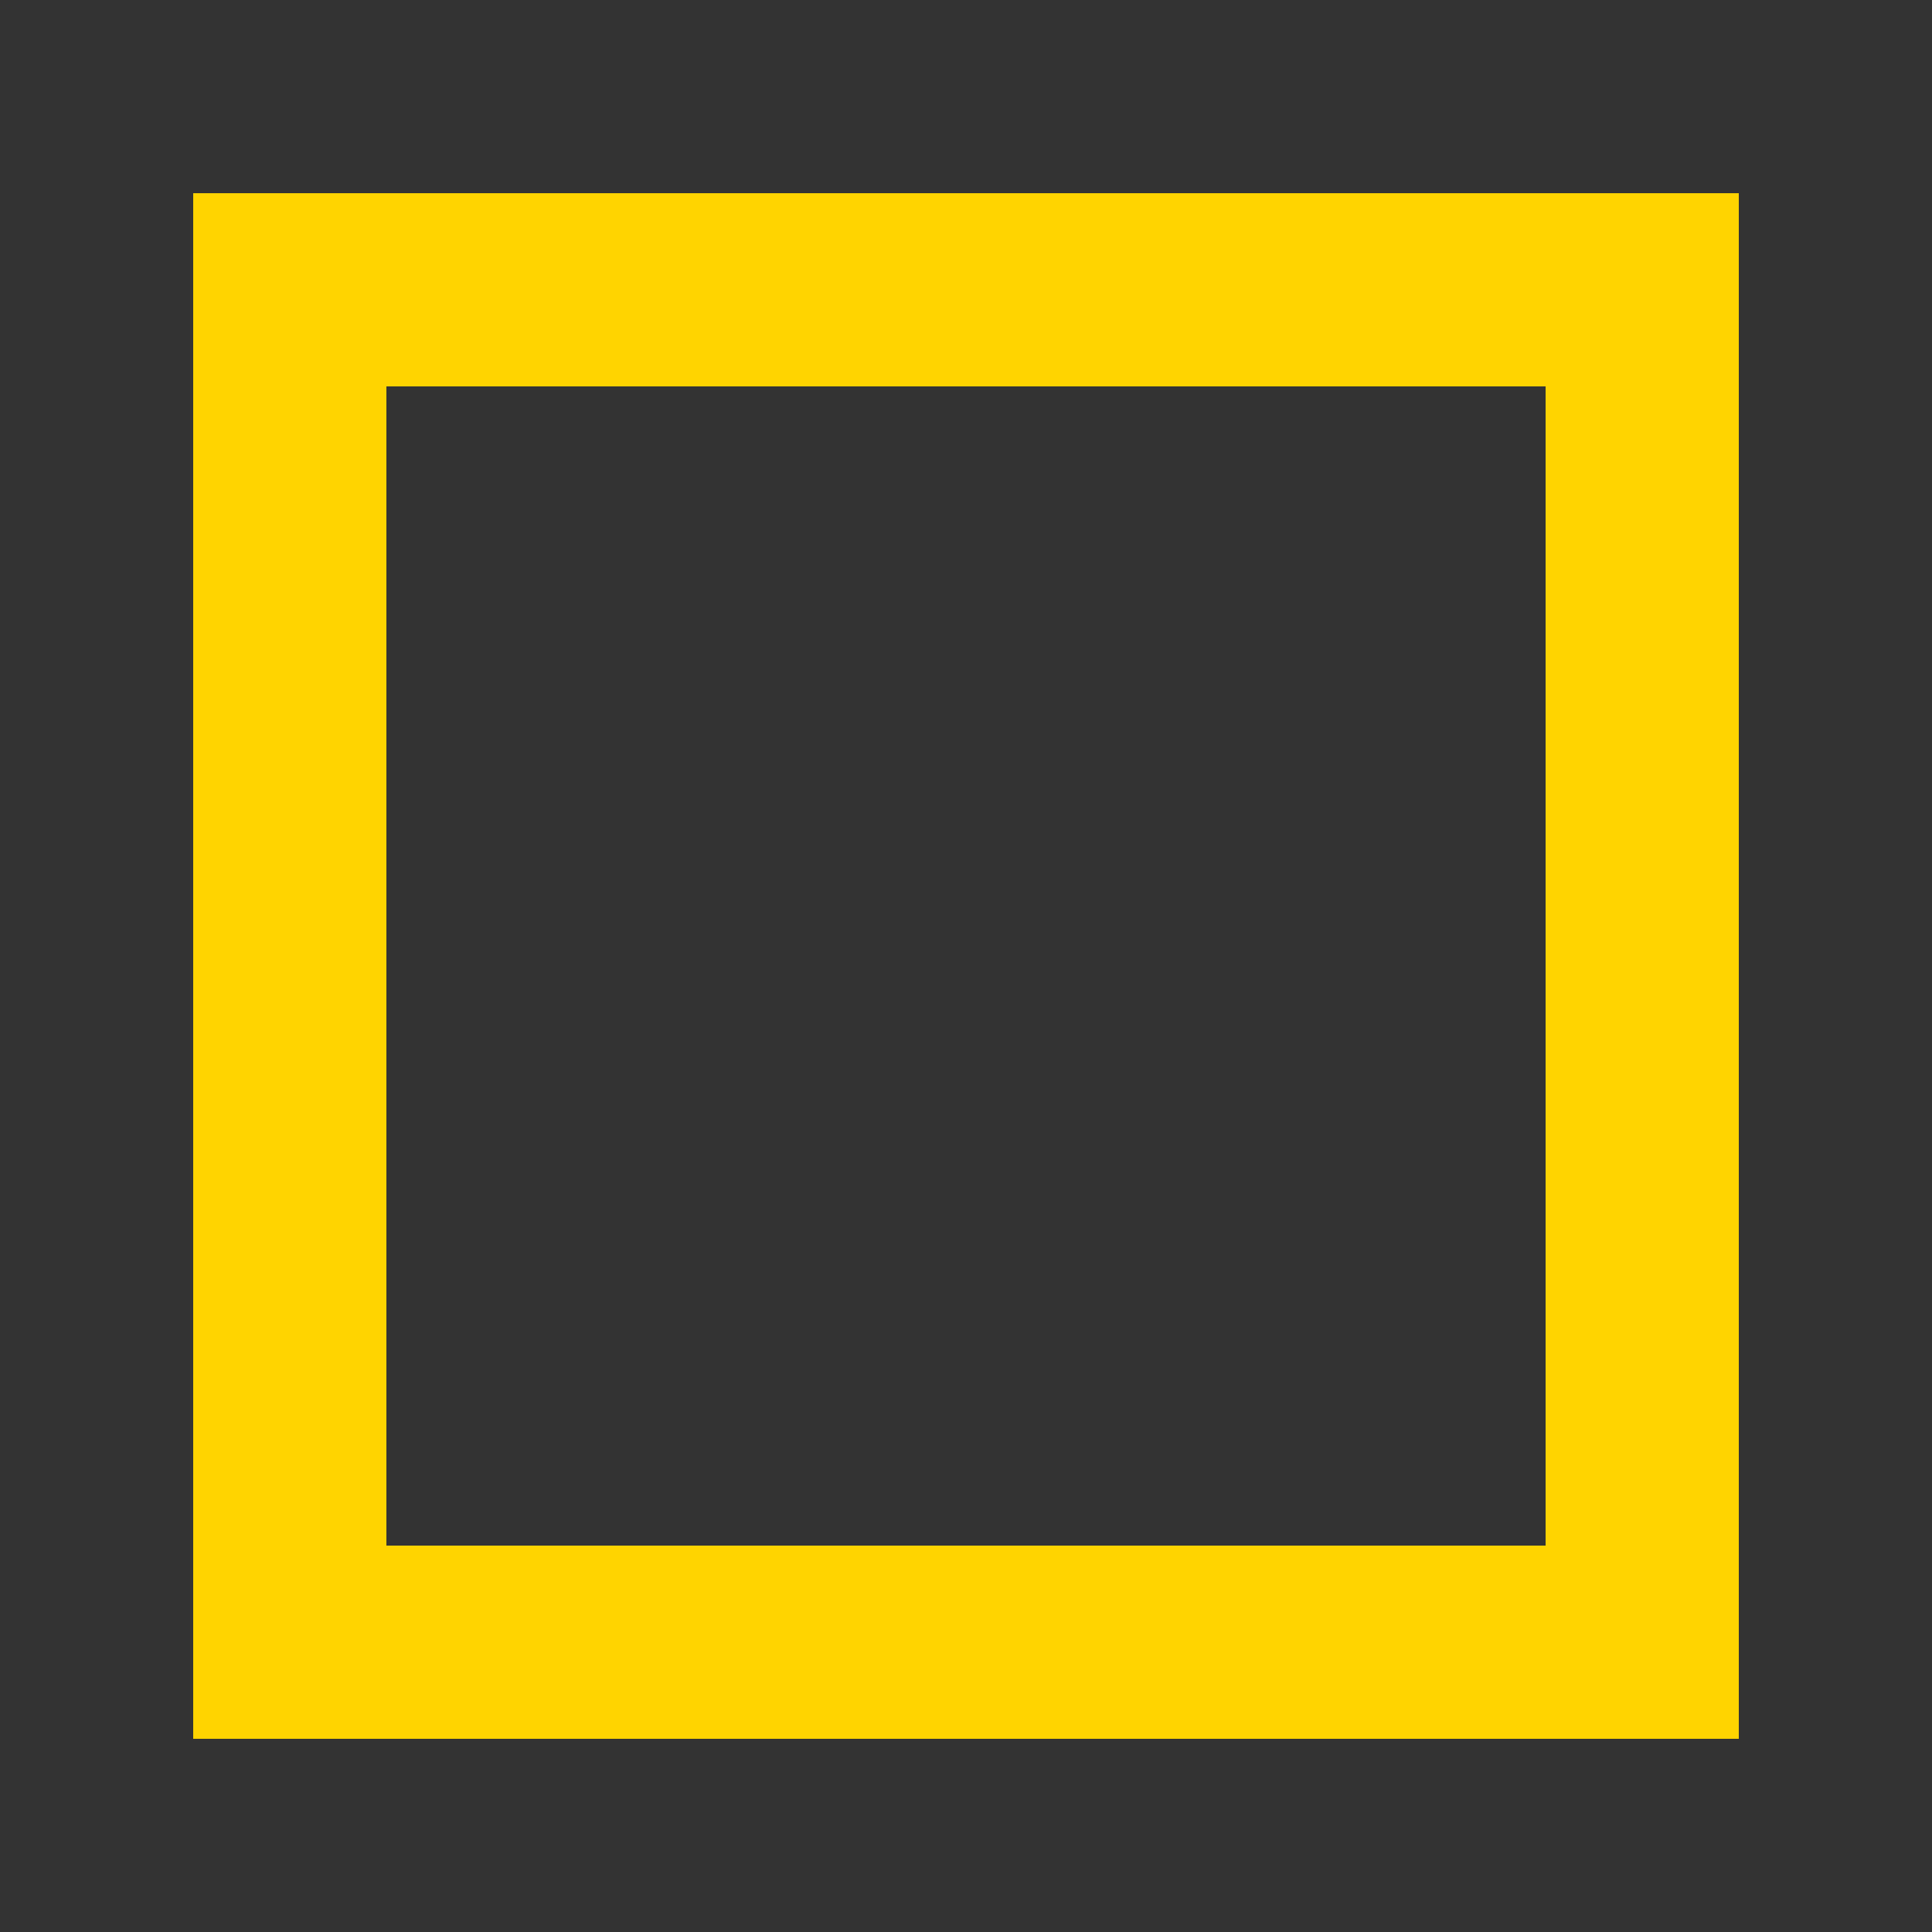
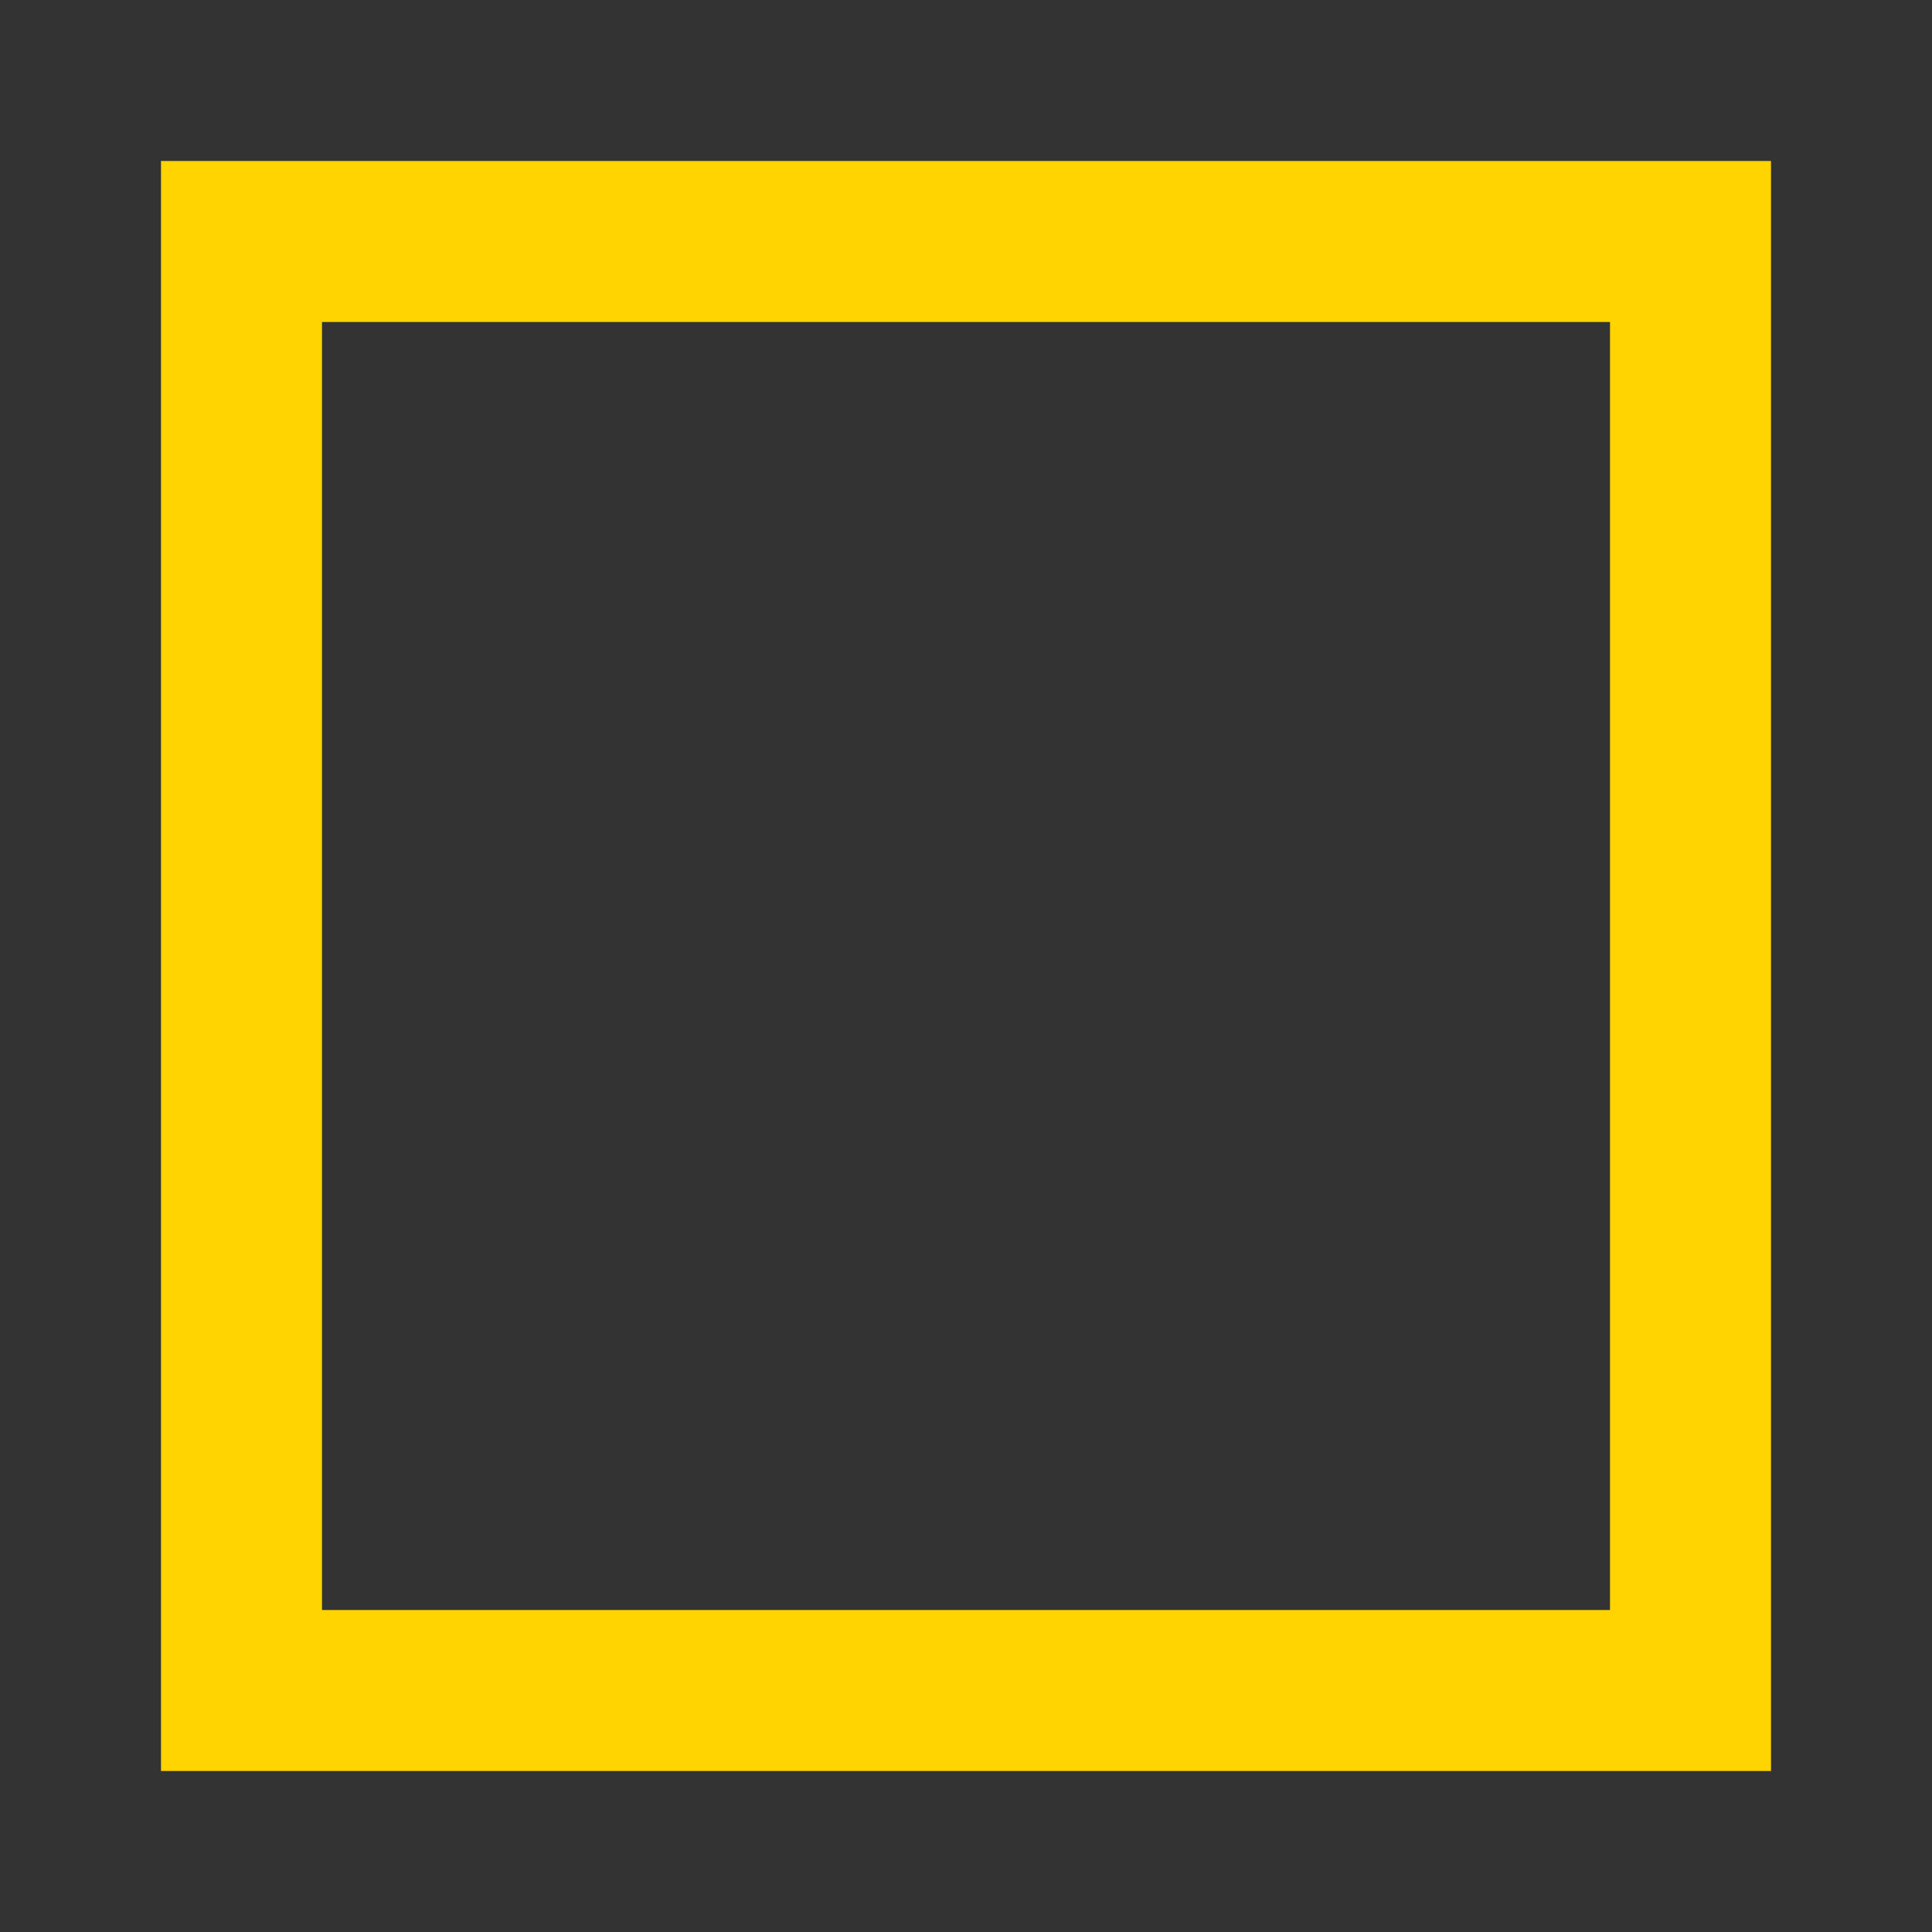
- <svg xmlns="http://www.w3.org/2000/svg" width="20" height="20">
-   <g data-name="Layer 2">
-     <path d="M0 0v20h20V0zm18 18H2V2h16z" fill="#333" />
-     <path fill="#ffd400" d="M2 2h16v16H2z" />
-     <path fill="#333" d="M4 4h12v12H4z" />
+ <svg xmlns="http://www.w3.org/2000/svg" width="24" height="24" viewBox="0 0 24 24">
+   <g id="Layer_2" data-name="Layer 2">
+     <g id="V2_-_CONTAINER" data-name="V2 - CONTAINER">
+       <g>
+         <rect width="24" height="24" style="fill: #333" />
+         <rect x="2" y="2" width="20" height="20" style="fill: #ffd400" />
+         <rect x="4" y="4" width="16" height="16" style="fill: #333" />
+       </g>
+     </g>
  </g>
</svg>
